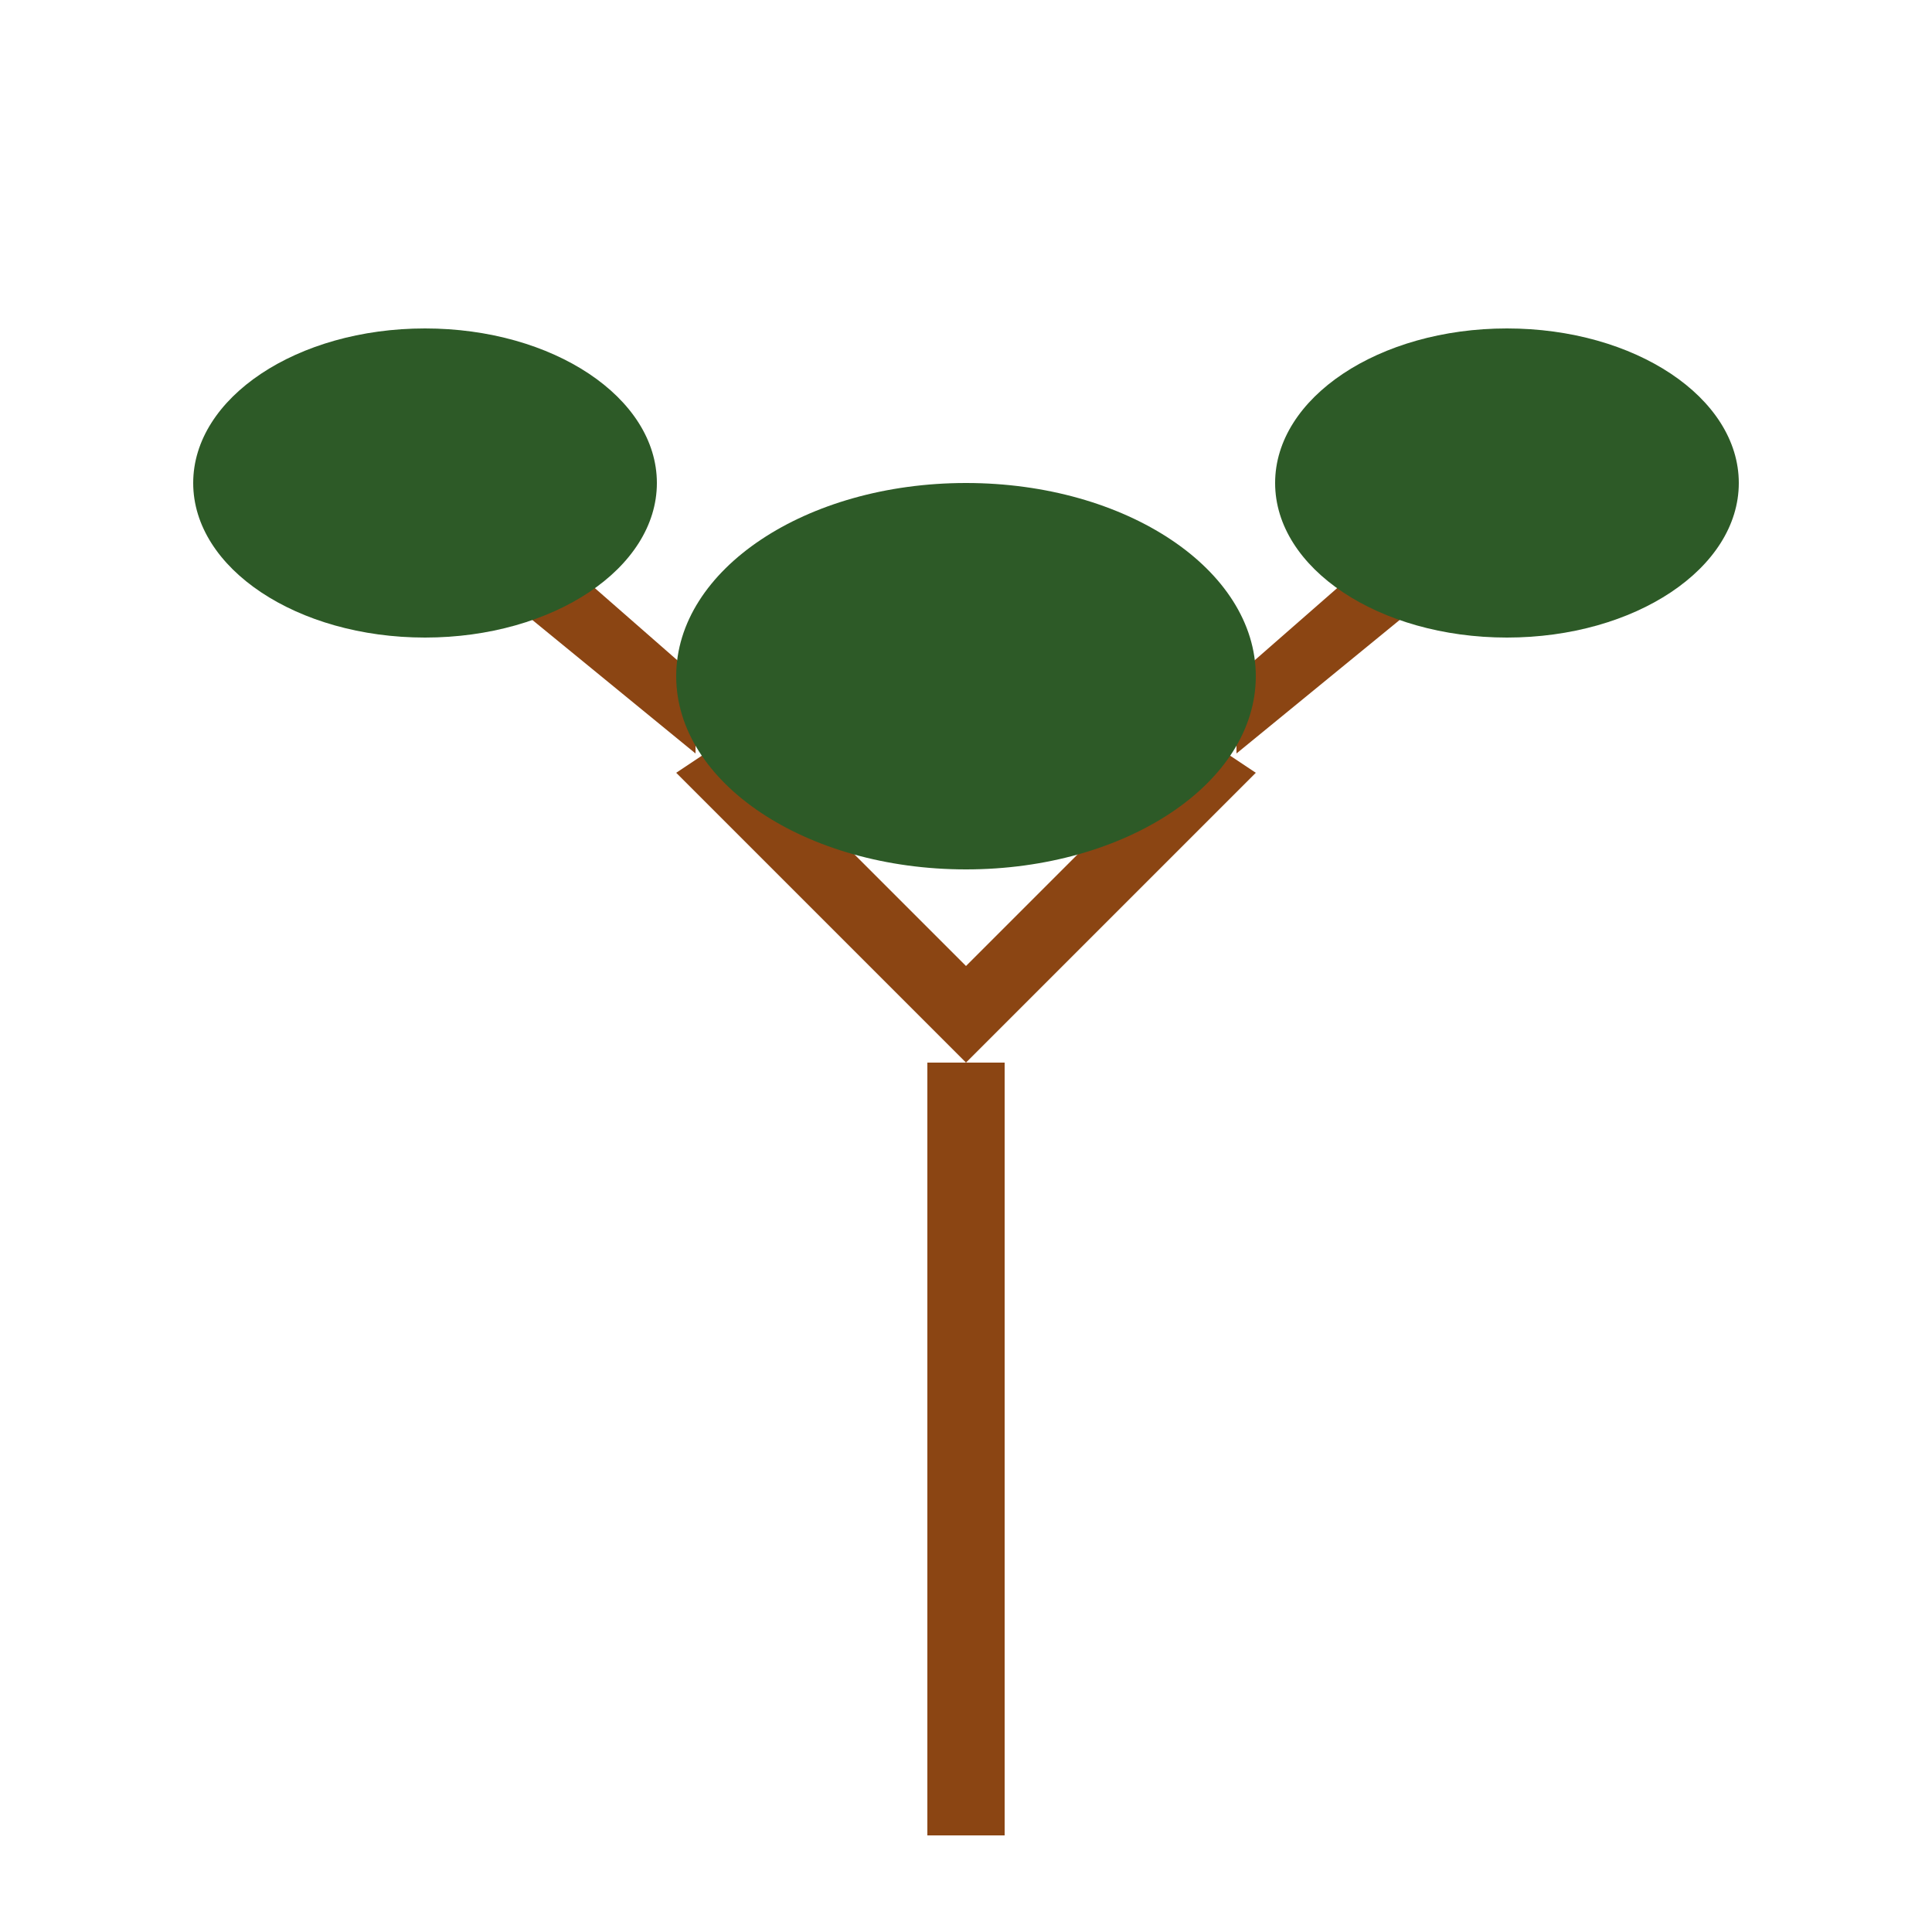
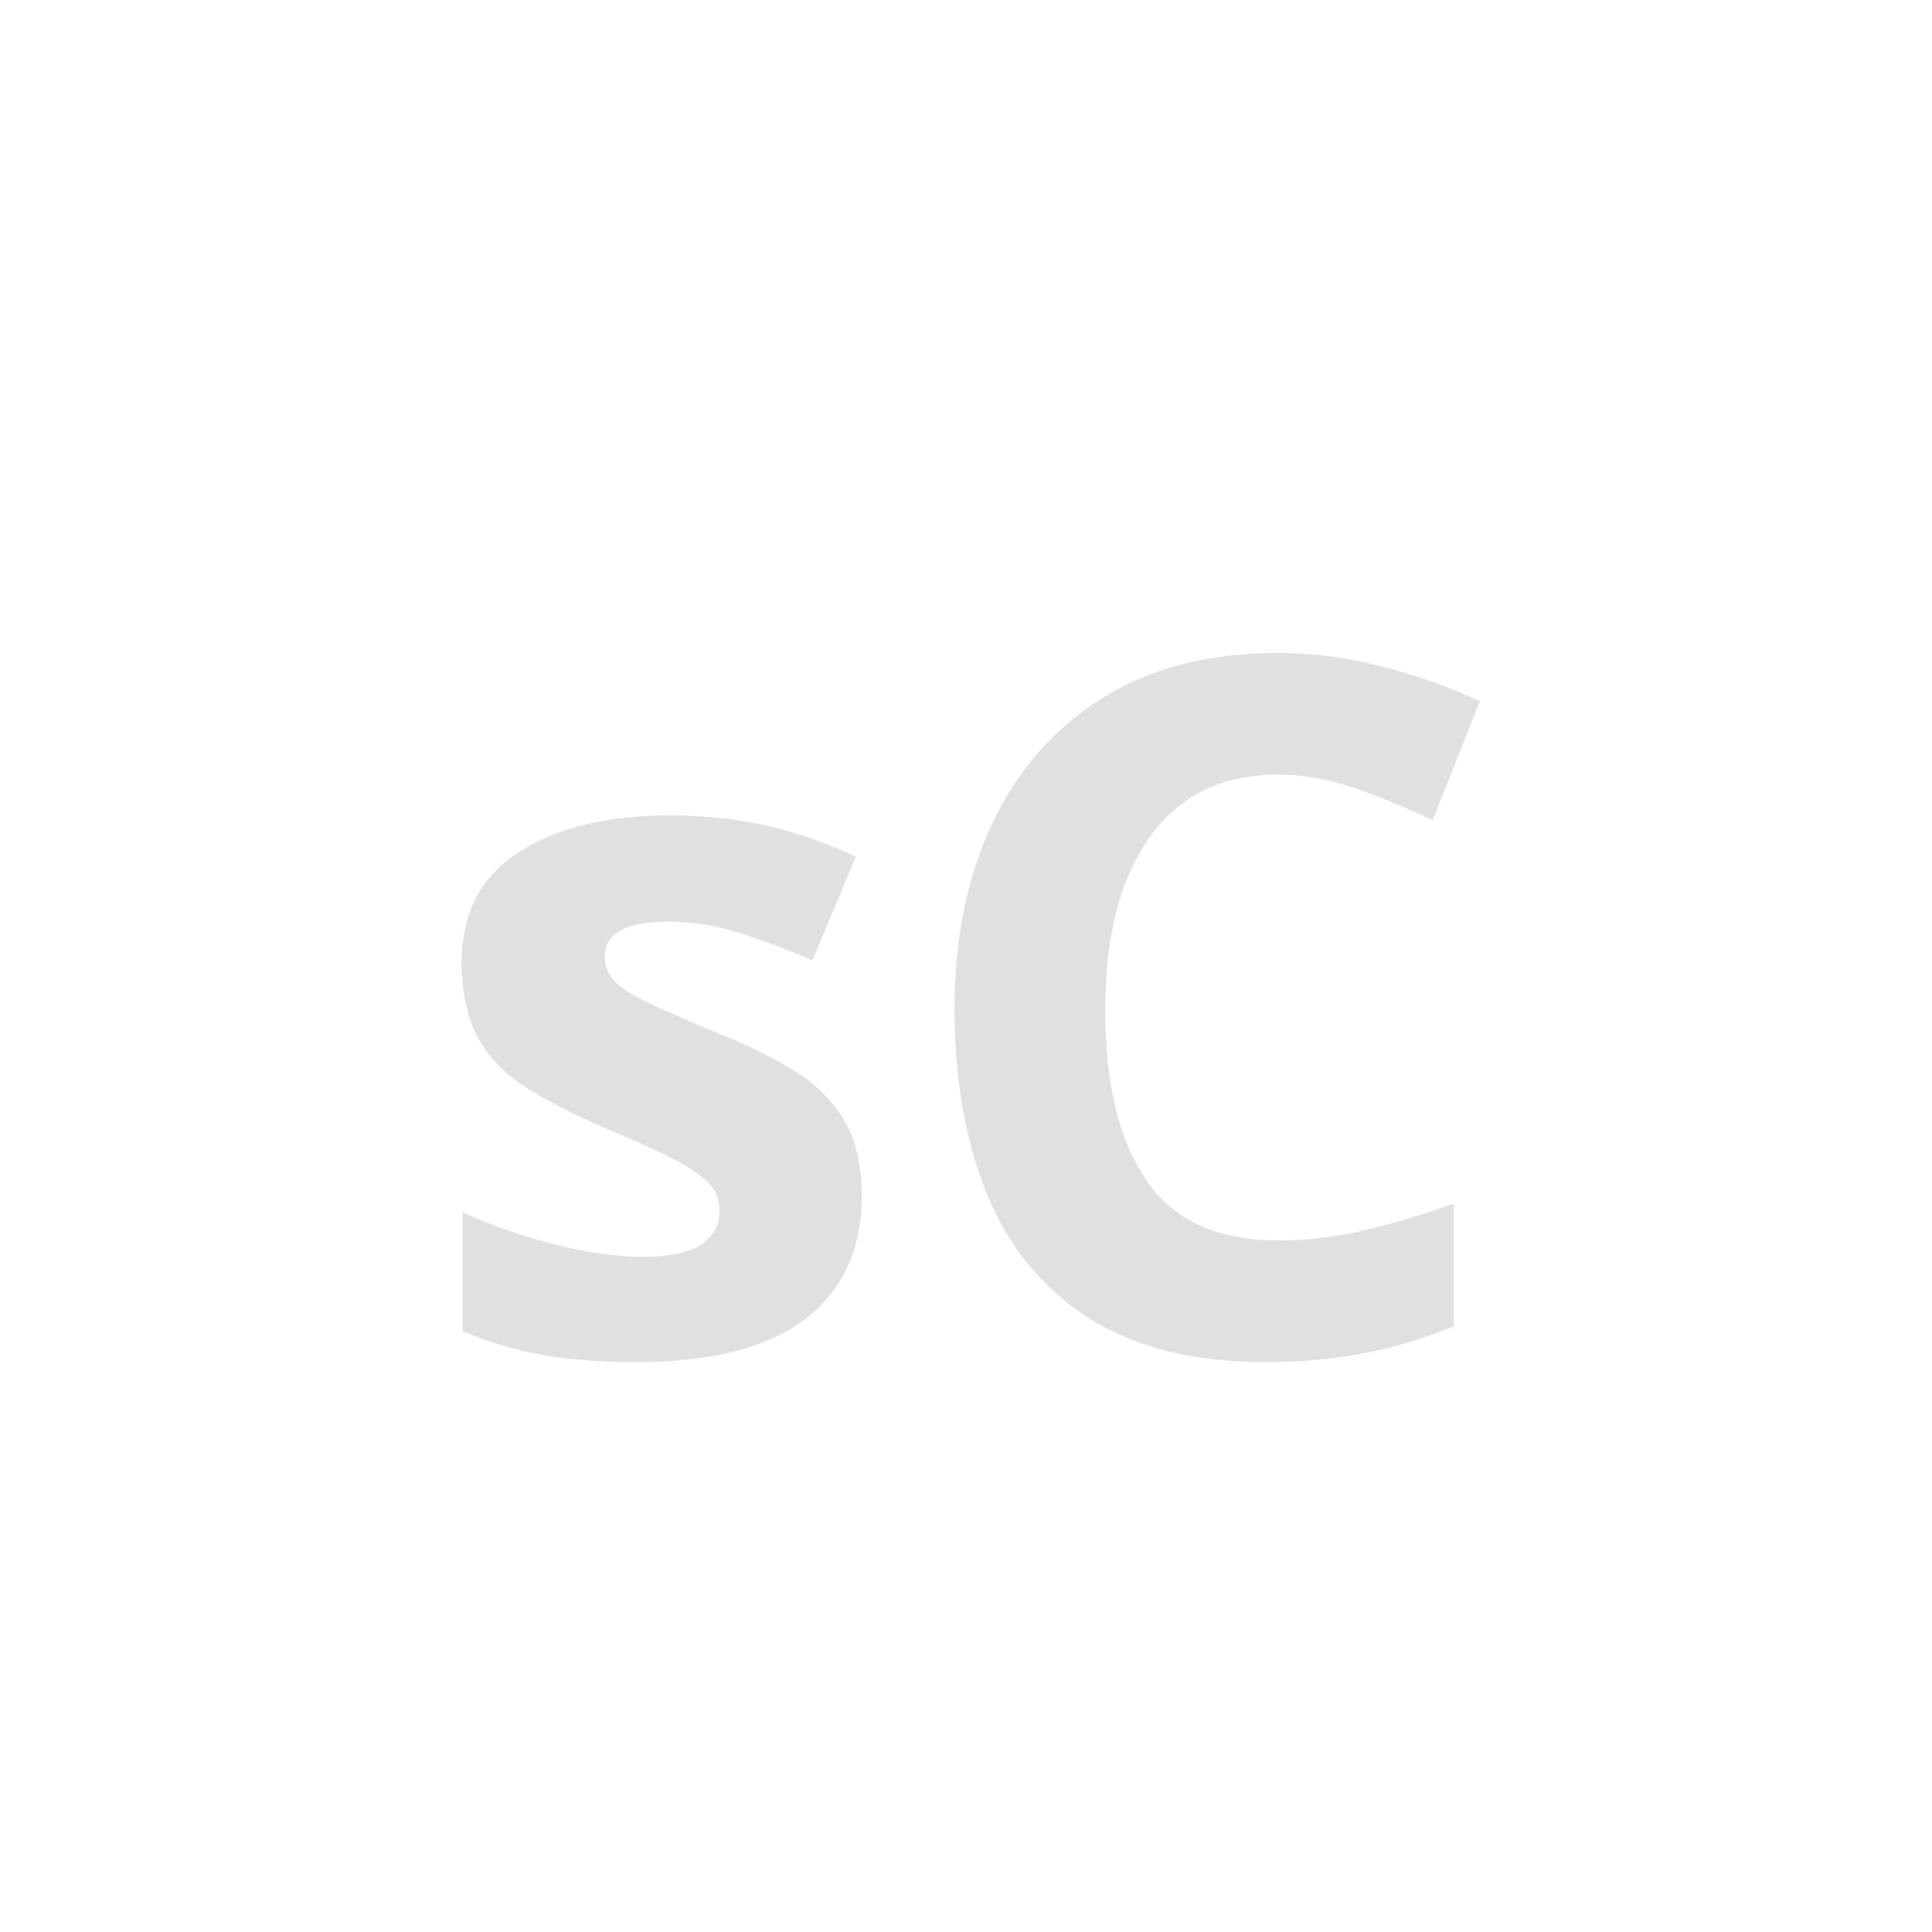
<svg xmlns="http://www.w3.org/2000/svg" viewBox="0 0 100 100">
-   <path d="M48 95 L48 55 L52 55 L52 95 Z" fill="#8B4513" />
-   <path d="M50 55 L35 40 L38 38 L50 50 L62 38 L65 40 Z" fill="#8B4513" />
-   <path d="M36 39 L25 30 L28 28 L36 35 Z" fill="#8B4513" />
-   <ellipse cx="22" cy="25" rx="12" ry="8" fill="#2d5a27" />
-   <path d="M64 39 L75 30 L72 28 L64 35 Z" fill="#8B4513" />
-   <ellipse cx="78" cy="25" rx="12" ry="8" fill="#2d5a27" />
-   <ellipse cx="50" cy="35" rx="15" ry="10" fill="#2d5a27" />
+   <text x="50" y="70" font-family="system-ui, sans-serif" font-size="50" font-weight="bold" text-anchor="middle" fill="#e0e0e0">sC</text>
</svg>
